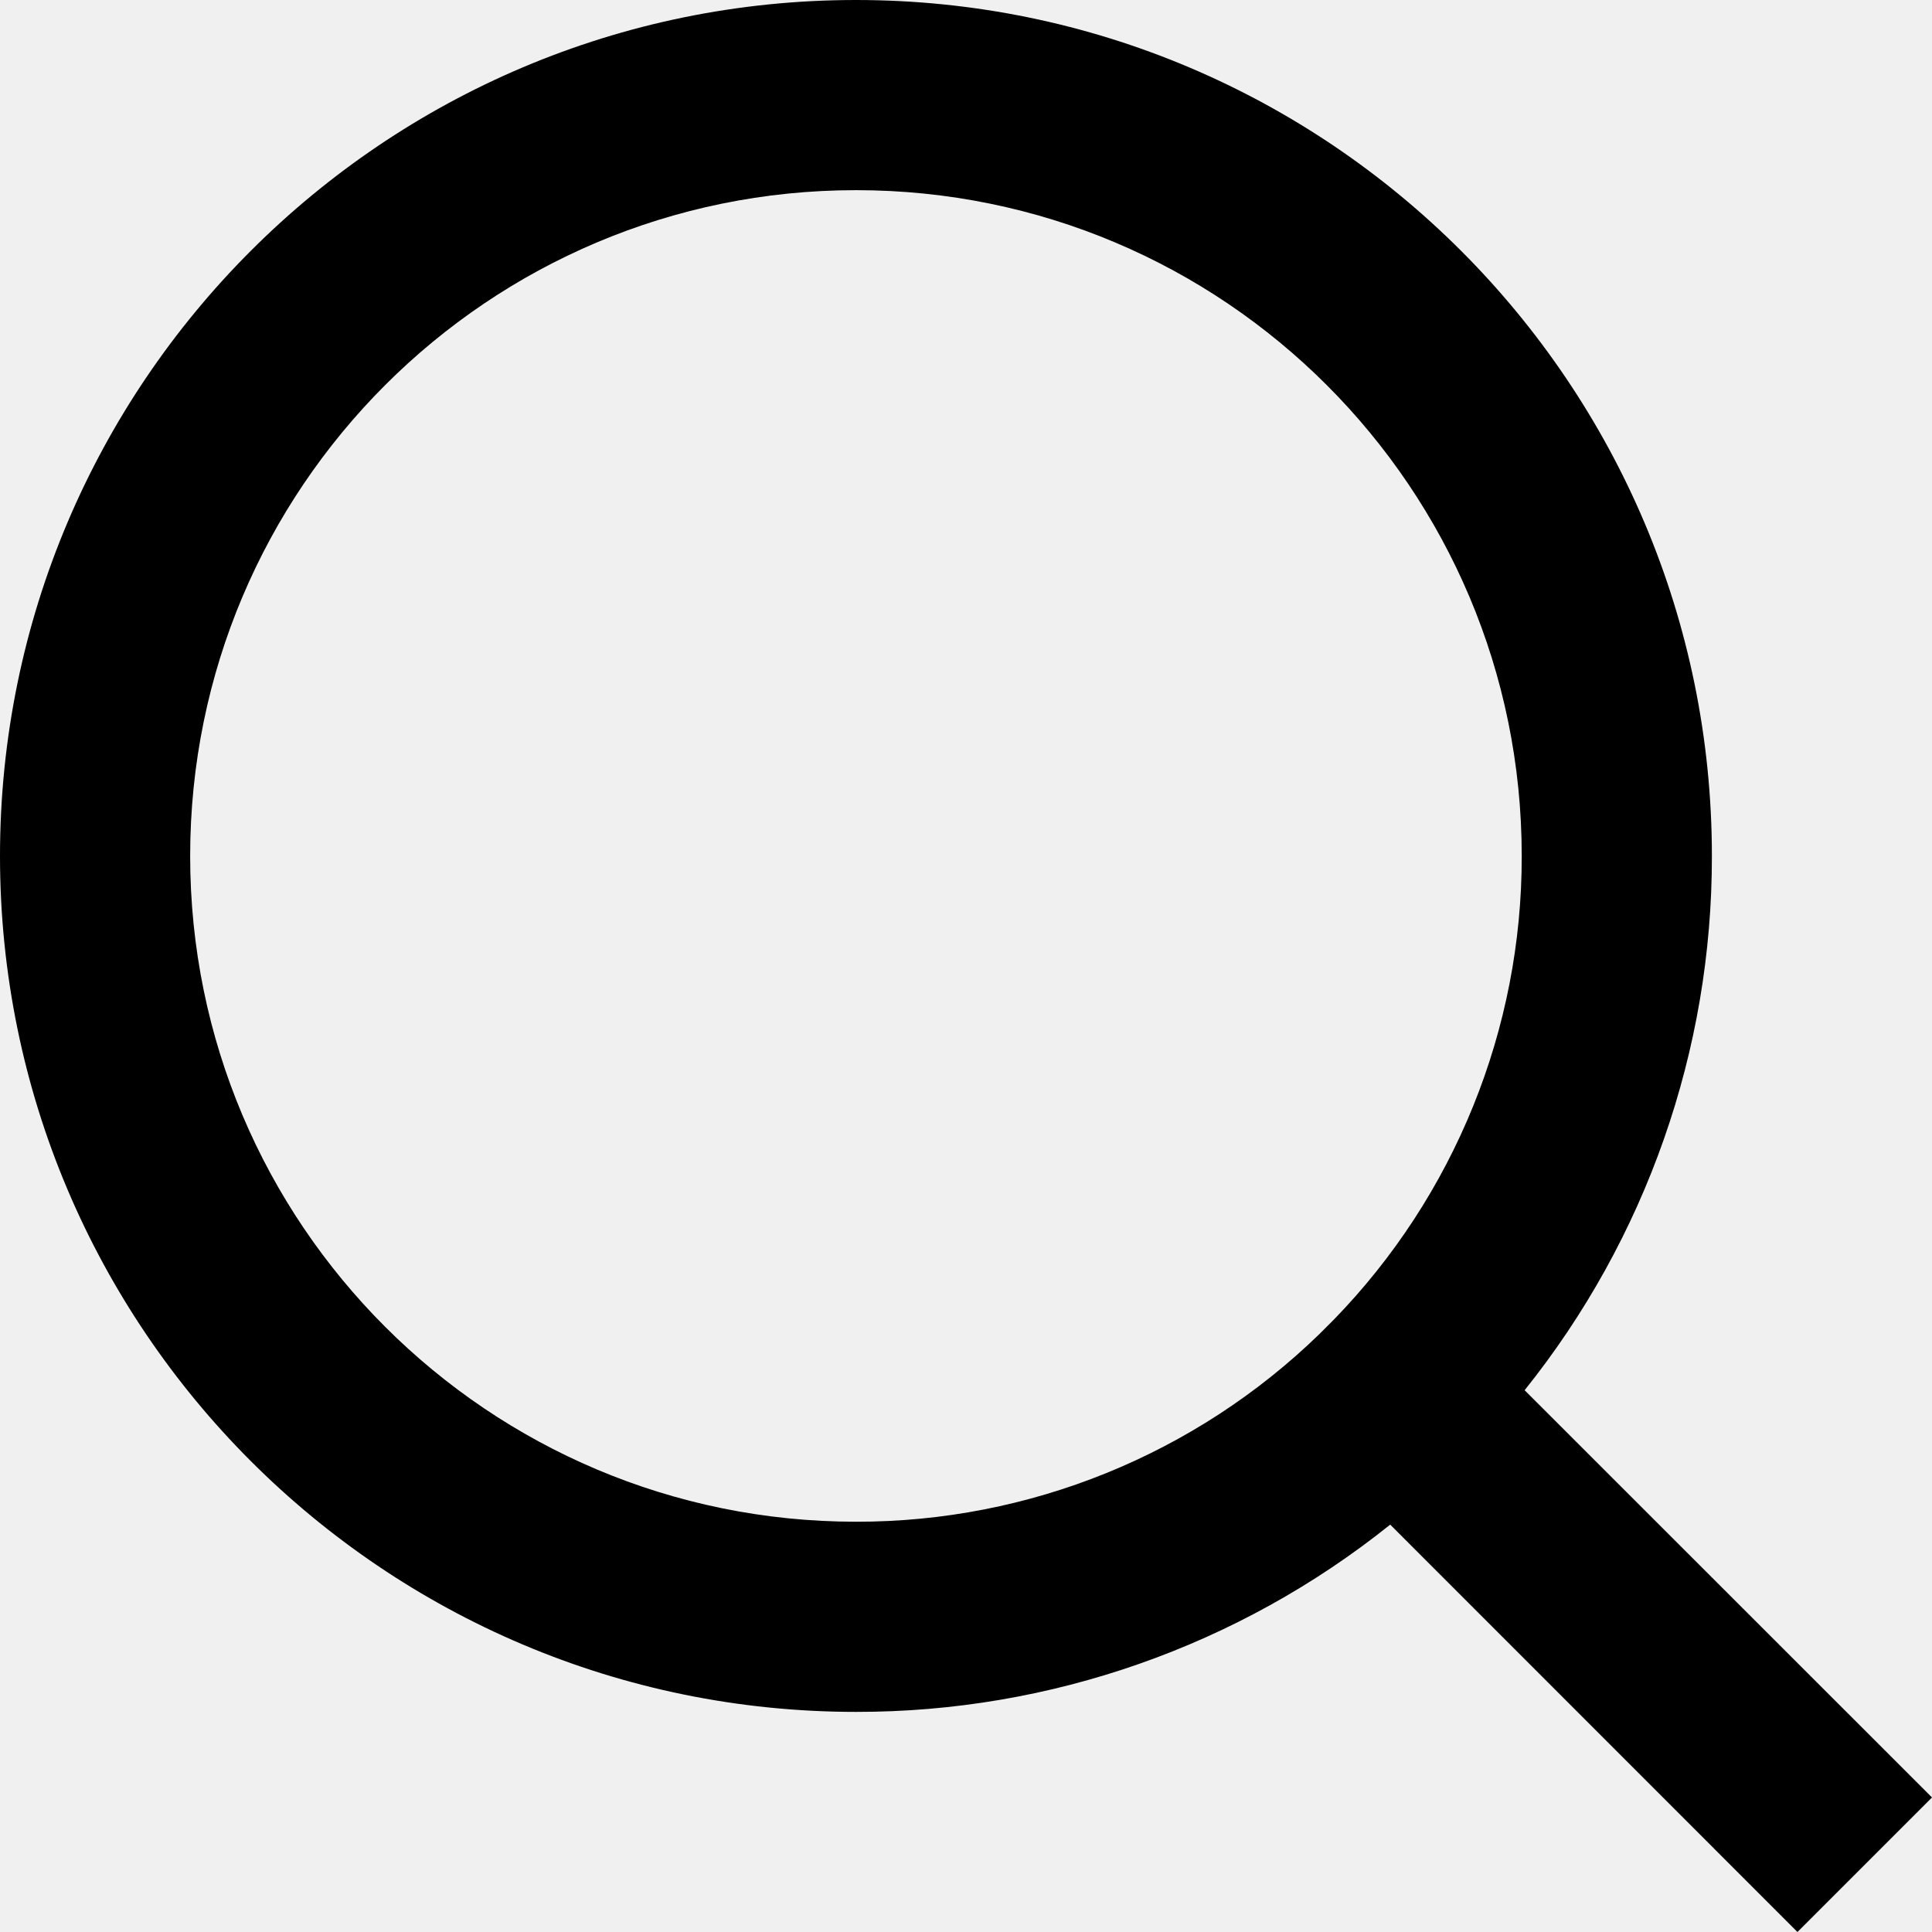
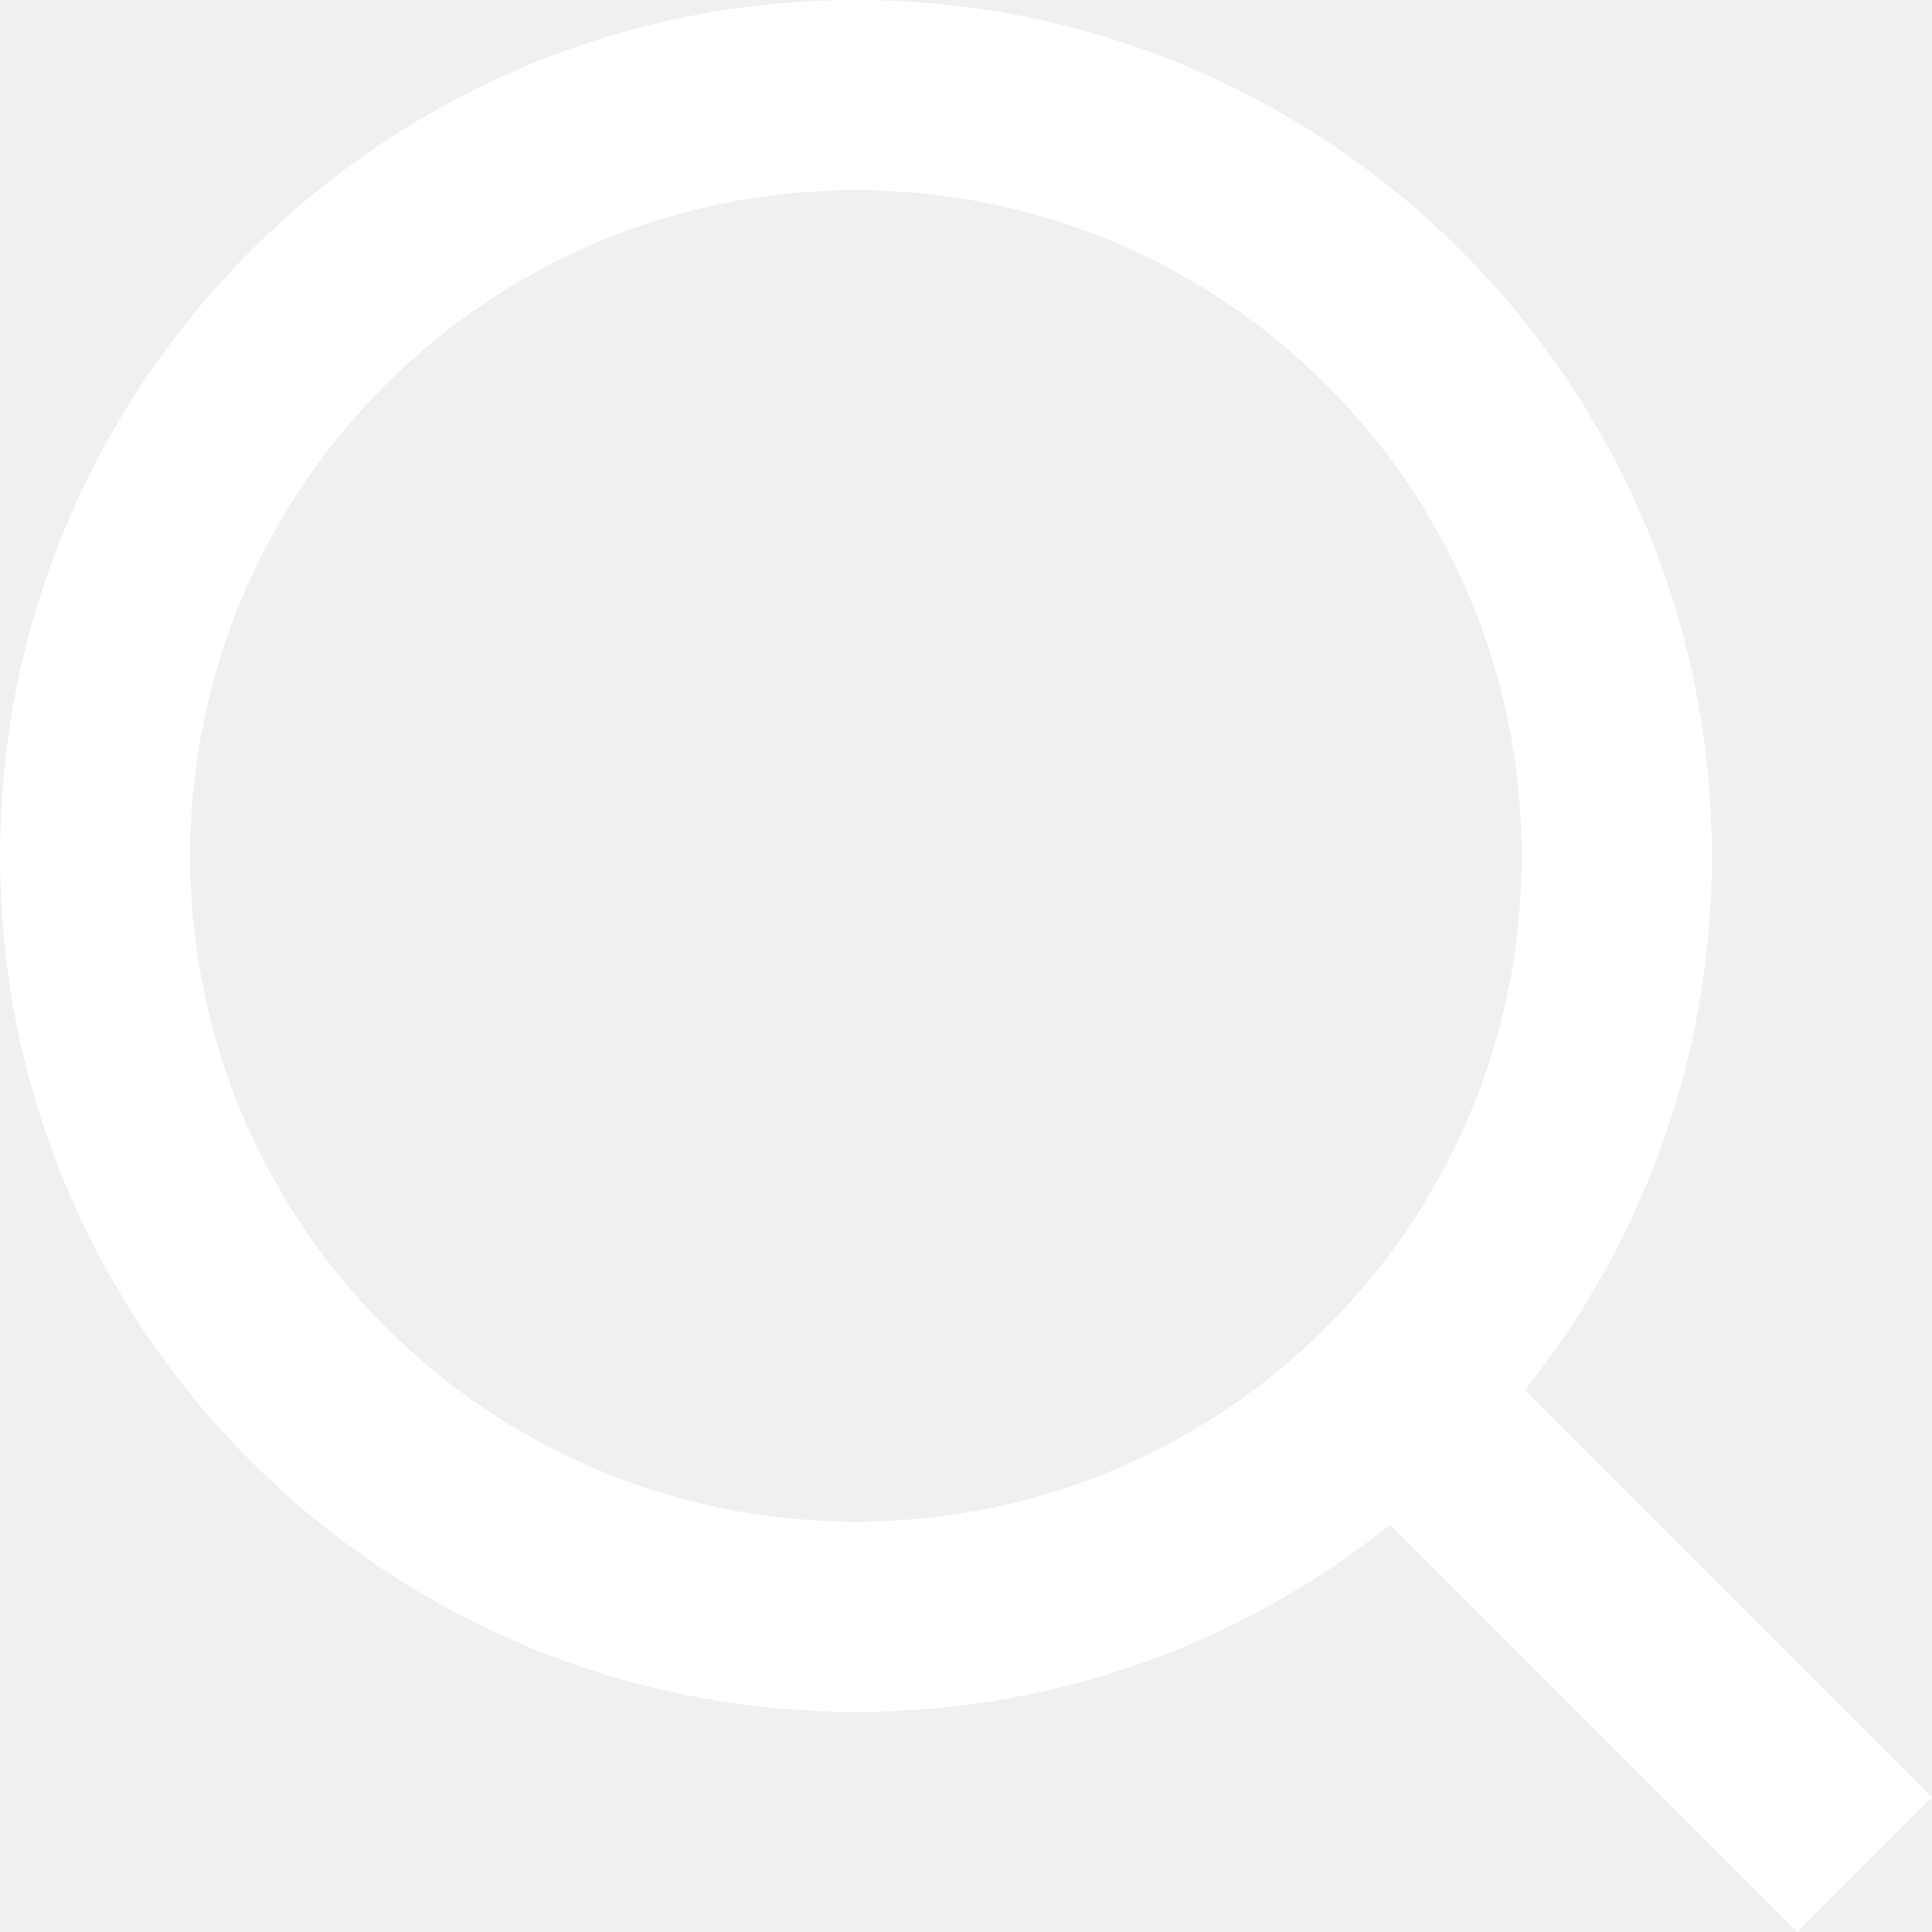
- <svg xmlns="http://www.w3.org/2000/svg" width="14" height="14" viewBox="0 0 14 14" fill="none">
-   <path d="M11.048 10.074L14 13.025L13.025 14L10.074 11.048C8.976 11.928 7.61 12.407 6.203 12.405C2.779 12.405 0 9.626 0 6.203C0 2.779 2.779 0 6.203 0C9.626 0 12.405 2.779 12.405 6.203C12.407 7.61 11.928 8.976 11.048 10.074ZM9.666 9.562C10.54 8.663 11.029 7.457 11.027 6.203C11.027 3.537 8.868 1.378 6.203 1.378C3.537 1.378 1.378 3.537 1.378 6.203C1.378 8.868 3.537 11.027 6.203 11.027C7.457 11.029 8.663 10.54 9.562 9.666L9.666 9.562Z" fill="black" />
+ <svg xmlns="http://www.w3.org/2000/svg" width="16" height="16" viewBox="0 0 16 16" fill="none">
+   <path d="M12.627 11.513L16 14.886L14.886 16L11.513 12.627C10.258 13.633 8.697 14.18 7.089 14.177C3.176 14.177 0 11.002 0 7.089C0 3.176 3.176 0 7.089 0C11.002 0 14.177 3.176 14.177 7.089C14.18 8.697 13.633 10.258 12.627 11.513ZM11.047 10.928C12.046 9.9 12.604 8.523 12.602 7.089C12.602 4.042 10.134 1.575 7.089 1.575C4.042 1.575 1.575 4.042 1.575 7.089C1.575 10.134 4.042 12.602 7.089 12.602C8.523 12.604 9.9 12.046 10.928 11.047L11.047 10.928Z" fill="white" />
</svg>
